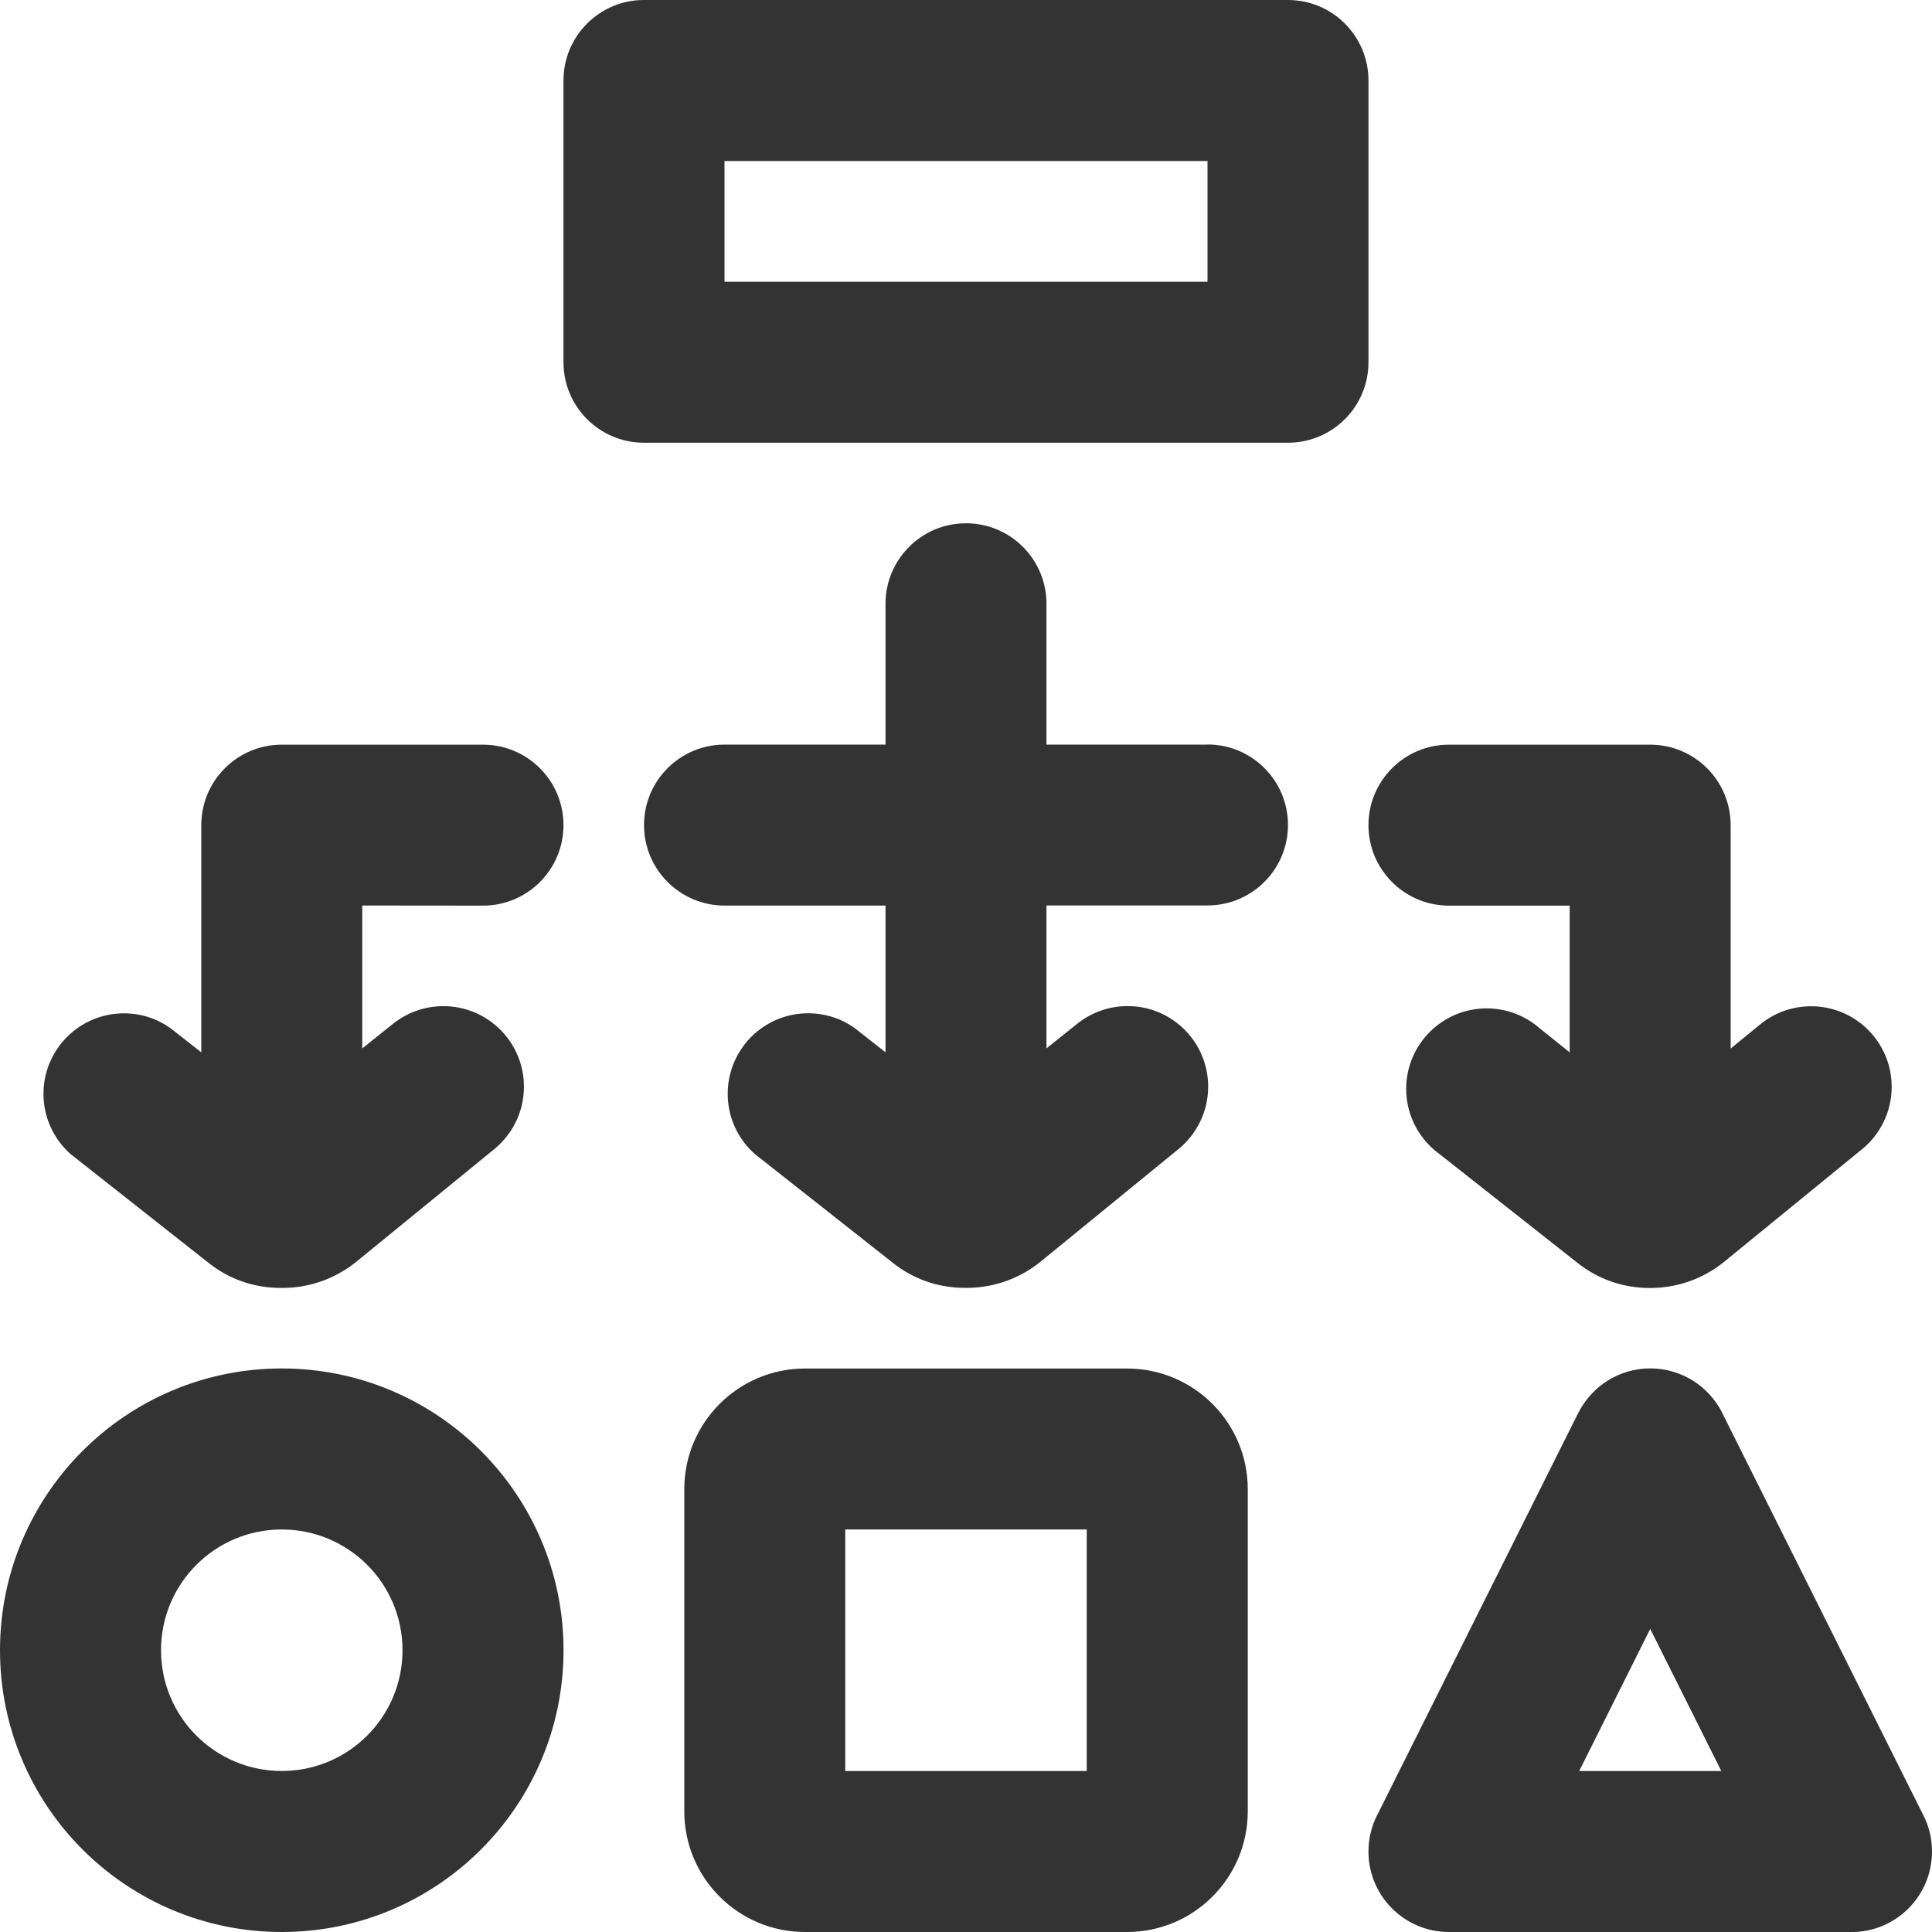
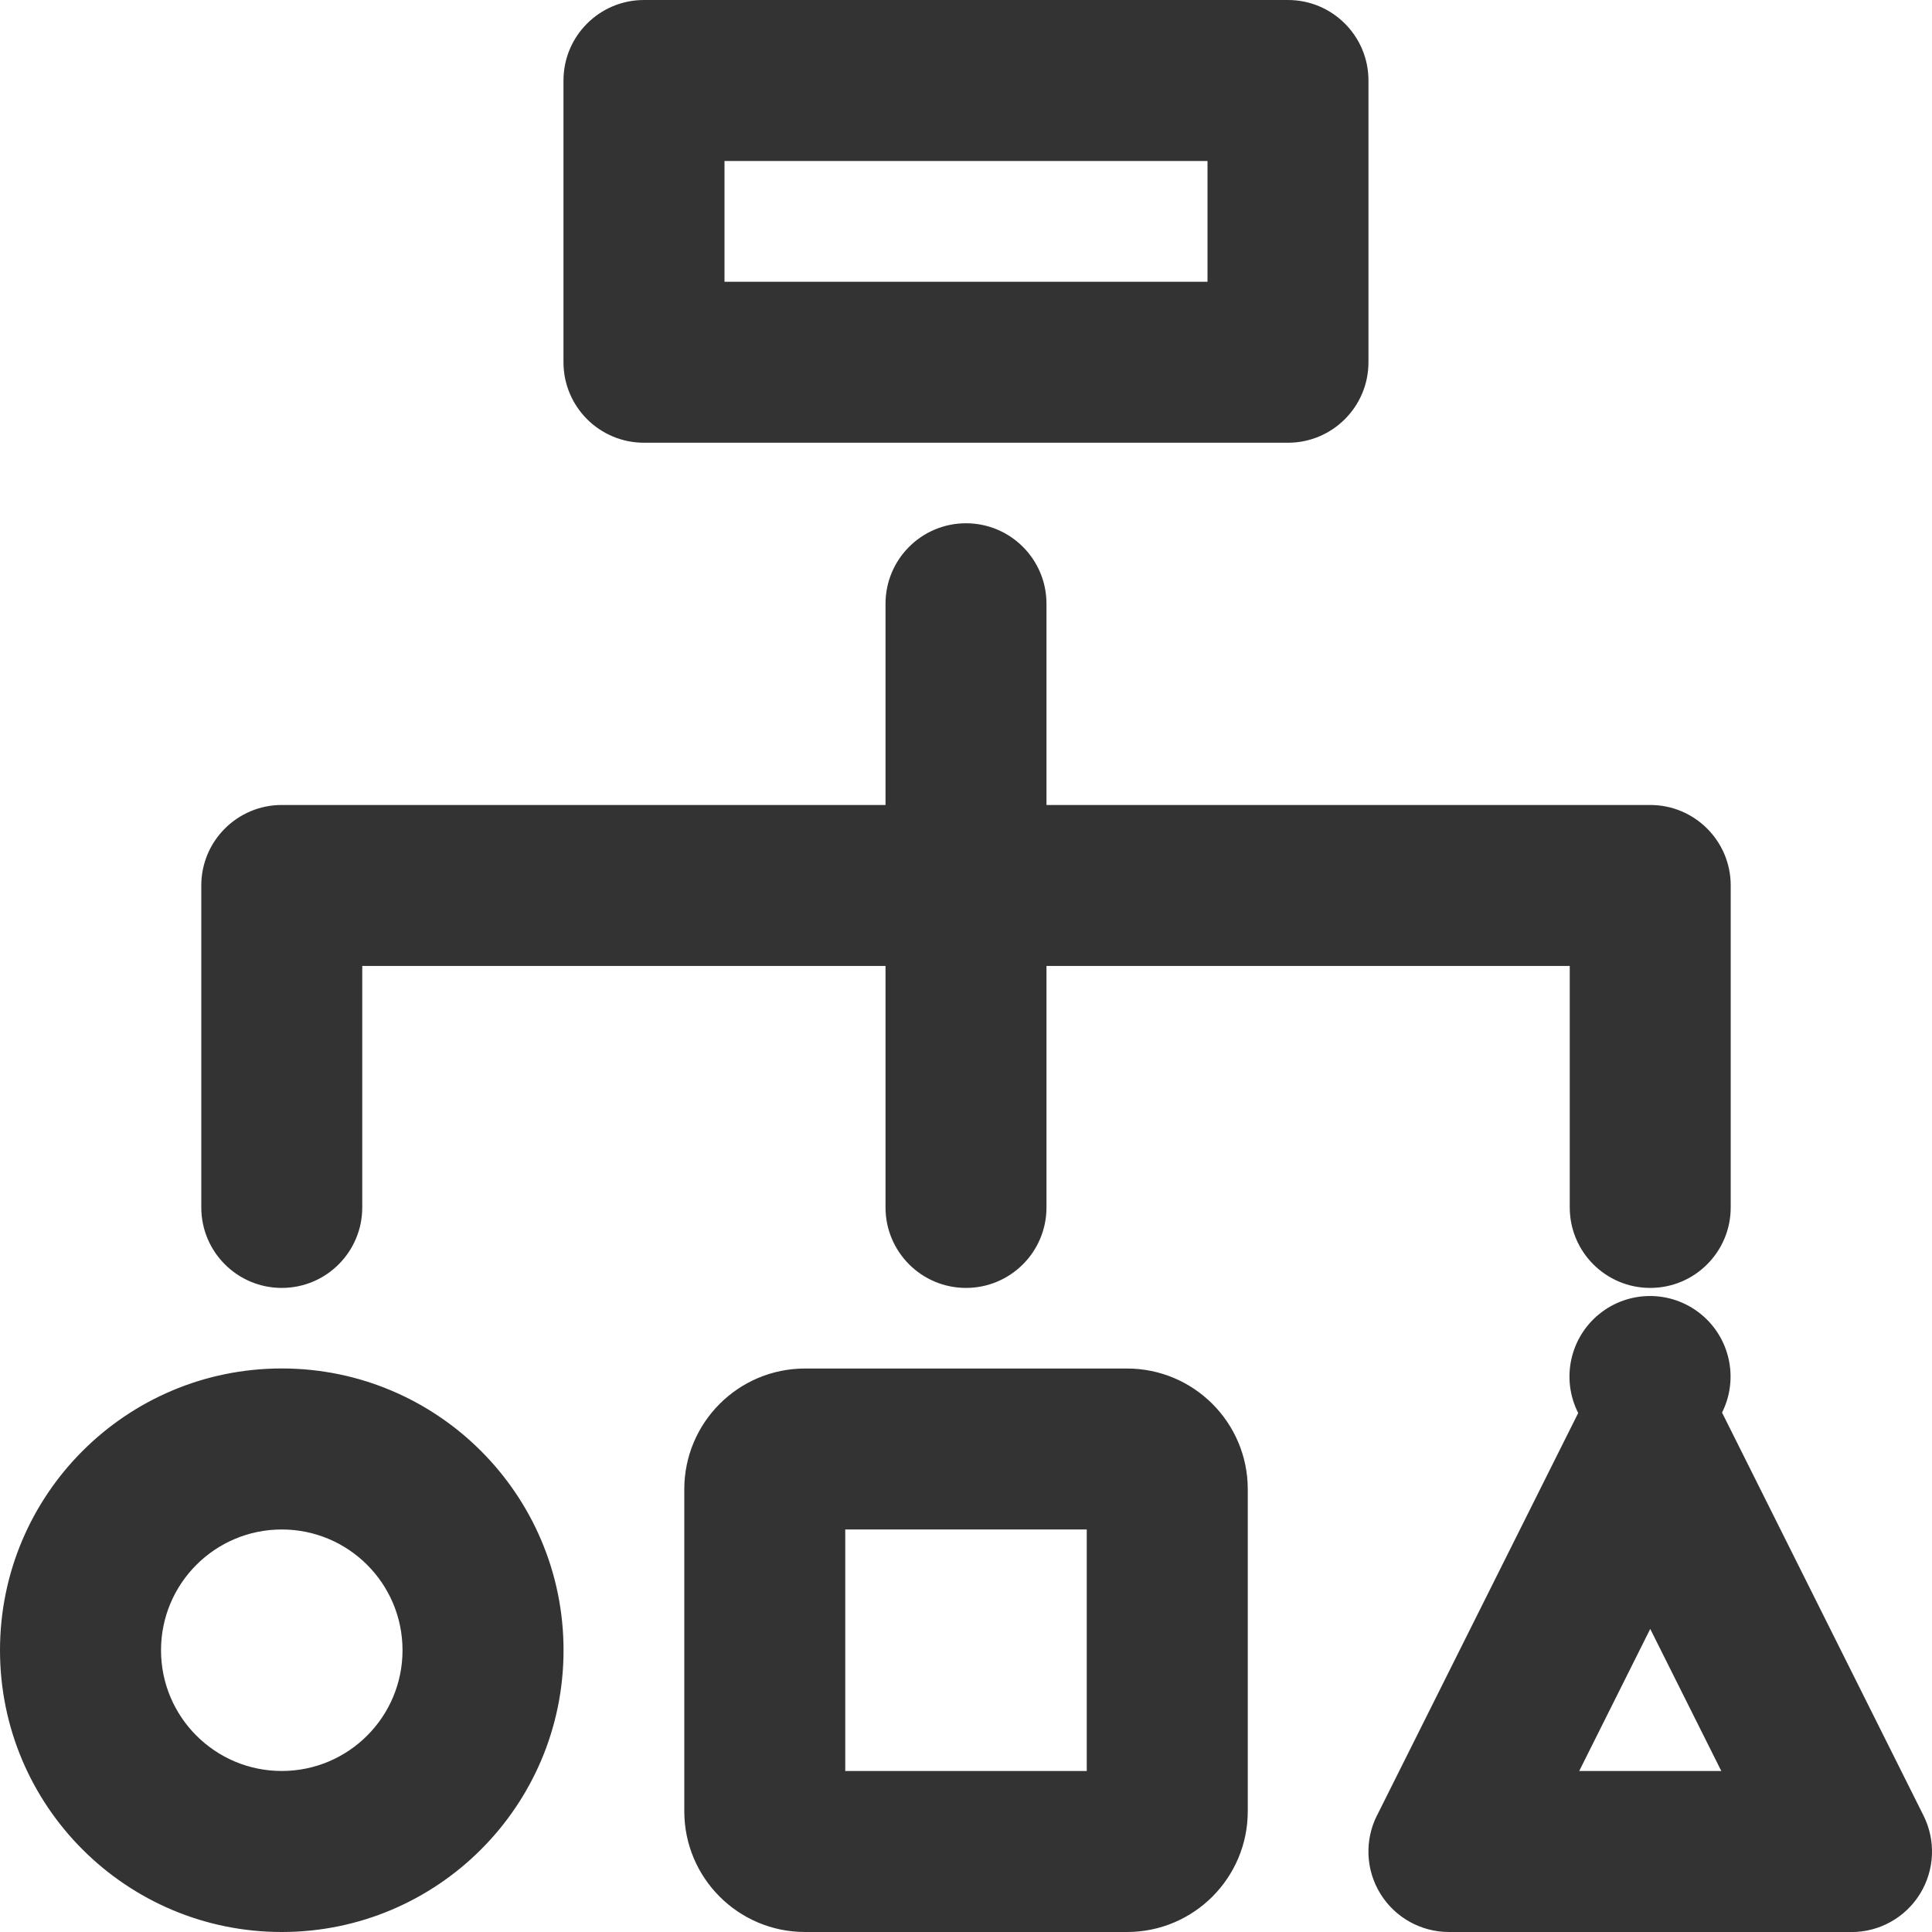
<svg xmlns="http://www.w3.org/2000/svg" version="1.1" width="32" height="32" viewBox="0 0 32 32">
-   <path fill="#333" d="M30.843 19.033l-2.287 1.867c-0.326 0.266-0.745 0.428-1.202 0.433h-0.021c-0.004 0-0.008 0-0.013 0-0.449 0-0.861-0.154-1.188-0.413l0.004 0.003-2.283-1.8c-0.342-0.245-0.562-0.64-0.562-1.088 0-0.736 0.597-1.333 1.333-1.333 0.336 0 0.643 0.124 0.877 0.329l-0.002-0.001 0.5 0.4v-2.43h-2c-0.736 0-1.333-0.597-1.333-1.333s0.597-1.333 1.333-1.333v0h3.333c0.736 0 1.333 0.597 1.333 1.333v0 3.7l0.49-0.4c0.228-0.187 0.522-0.3 0.843-0.3 0.737 0 1.334 0.597 1.334 1.334 0 0.416-0.19 0.787-0.488 1.031l-0.002 0.002zM8 15c0.736 0 1.333-0.597 1.333-1.333s-0.597-1.333-1.333-1.333v0h-3.333c-0.736 0-1.333 0.597-1.333 1.333v0 3.763l-0.51-0.4c-0.214-0.154-0.482-0.246-0.771-0.246-0.736 0-1.333 0.597-1.333 1.333 0 0.401 0.177 0.76 0.456 1.004l0.002 0.001 2.283 1.8c0.322 0.256 0.735 0.41 1.184 0.41 0.008 0 0.016-0 0.024-0h0.029c0.458-0.005 0.877-0.168 1.207-0.436l-0.004 0.003 2.287-1.867c0.3-0.246 0.49-0.618 0.49-1.033 0-0.737-0.597-1.334-1.334-1.334-0.321 0-0.615 0.113-0.846 0.302l0.002-0.002-0.5 0.4v-2.367zM20 12.333h-2.667v-2.333c0-0.736-0.597-1.333-1.333-1.333s-1.333 0.597-1.333 1.333v0 2.333h-2.667c-0.736 0-1.333 0.597-1.333 1.333s0.597 1.333 1.333 1.333v0h2.667v2.43l-0.51-0.4c-0.214-0.154-0.482-0.246-0.771-0.246-0.736 0-1.333 0.597-1.333 1.333 0 0.401 0.177 0.76 0.456 1.004l0.002 0.001 2.283 1.8c0.322 0.256 0.735 0.41 1.184 0.41 0.008 0 0.016-0 0.024-0h0.029c0.458-0.005 0.877-0.168 1.207-0.436l-0.004 0.003 2.287-1.867c0.3-0.246 0.49-0.618 0.49-1.033 0-0.737-0.597-1.334-1.334-1.334-0.321 0-0.616 0.113-0.846 0.302l0.002-0.002-0.5 0.4v-2.367h2.667c0.736 0 1.333-0.597 1.333-1.333s-0.597-1.333-1.333-1.333v0zM30.667 32h-6.667c-0 0-0.001 0-0.001 0-0.736 0-1.333-0.597-1.333-1.333 0-0.218 0.052-0.423 0.144-0.604l-0.003 0.008 3.333-6.667c0.224-0.441 0.674-0.739 1.193-0.739s0.97 0.297 1.19 0.731l0.003 0.008 3.333 6.667c0.089 0.174 0.141 0.379 0.141 0.597 0 0.736-0.597 1.333-1.333 1.333-0 0-0.001 0-0.001 0h0zM26.157 29.333h2.353l-1.177-2.353zM4.667 32c-2.577 0-4.667-2.089-4.667-4.667s2.089-4.667 4.667-4.667c2.577 0 4.667 2.089 4.667 4.667v0c0 2.577-2.089 4.667-4.667 4.667v0zM4.667 25.333c-1.105 0-2 0.895-2 2s0.895 2 2 2c1.105 0 2-0.895 2-2v0c0-1.105-0.895-2-2-2v0zM18.667 32h-5.333c-1.105 0-2-0.895-2-2v0-5.333c0-1.105 0.895-2 2-2v0h5.333c1.105 0 2 0.895 2 2v0 5.333c0 1.105-0.895 2-2 2v0zM14 29.333h4v-4h-4zM21.333 7.333h-10.667c-0.736 0-1.333-0.597-1.333-1.333v0-4.667c0-0.736 0.597-1.333 1.333-1.333v0h10.667c0.736 0 1.333 0.597 1.333 1.333v0 4.667c0 0.736-0.597 1.333-1.333 1.333v0zM12 4.667h8v-2h-8z" />
+   <path fill="#333" d="M30.667 32H24h-.001a1.333 1.333 0 0 1-1.189-1.937l-.003.008 3.333-6.667a1.334 1.334 0 1 1 2.383-.008l.003.008 3.333 6.667a1.333 1.333 0 0 1-1.192 1.93h-.001zm-4.51-2.667h2.353l-1.177-2.353zM4.667 32a4.667 4.667 0 1 1 4.667-4.667A4.667 4.667 0 0 1 4.667 32zm0-6.667a2 2 0 1 0 2 2 2 2 0 0 0-2-2zm14 6.667h-5.333a2 2 0 0 1-2-2v-5.333a2 2 0 0 1 2-2h5.333a2 2 0 0 1 2 2V30a2 2 0 0 1-2 2zM14 29.333h4v-4h-4zm13.333-16h-10V10a1.333 1.333 0 0 0-2.666 0v3.333h-10c-.736 0-1.333.597-1.333 1.333v5.333a1.333 1.333 0 0 0 2.666 0v-4h8.667v4a1.333 1.333 0 0 0 2.666 0v-4H26v4a1.333 1.333 0 0 0 2.666 0v-5.333c0-.736-.597-1.333-1.333-1.333zm-6-6H10.666A1.333 1.333 0 0 1 9.333 6V1.333C9.333.597 9.93 0 10.666 0h10.667c.736 0 1.333.597 1.333 1.333V6c0 .736-.597 1.333-1.333 1.333zM12 4.667h8v-2h-8z" />
</svg>
